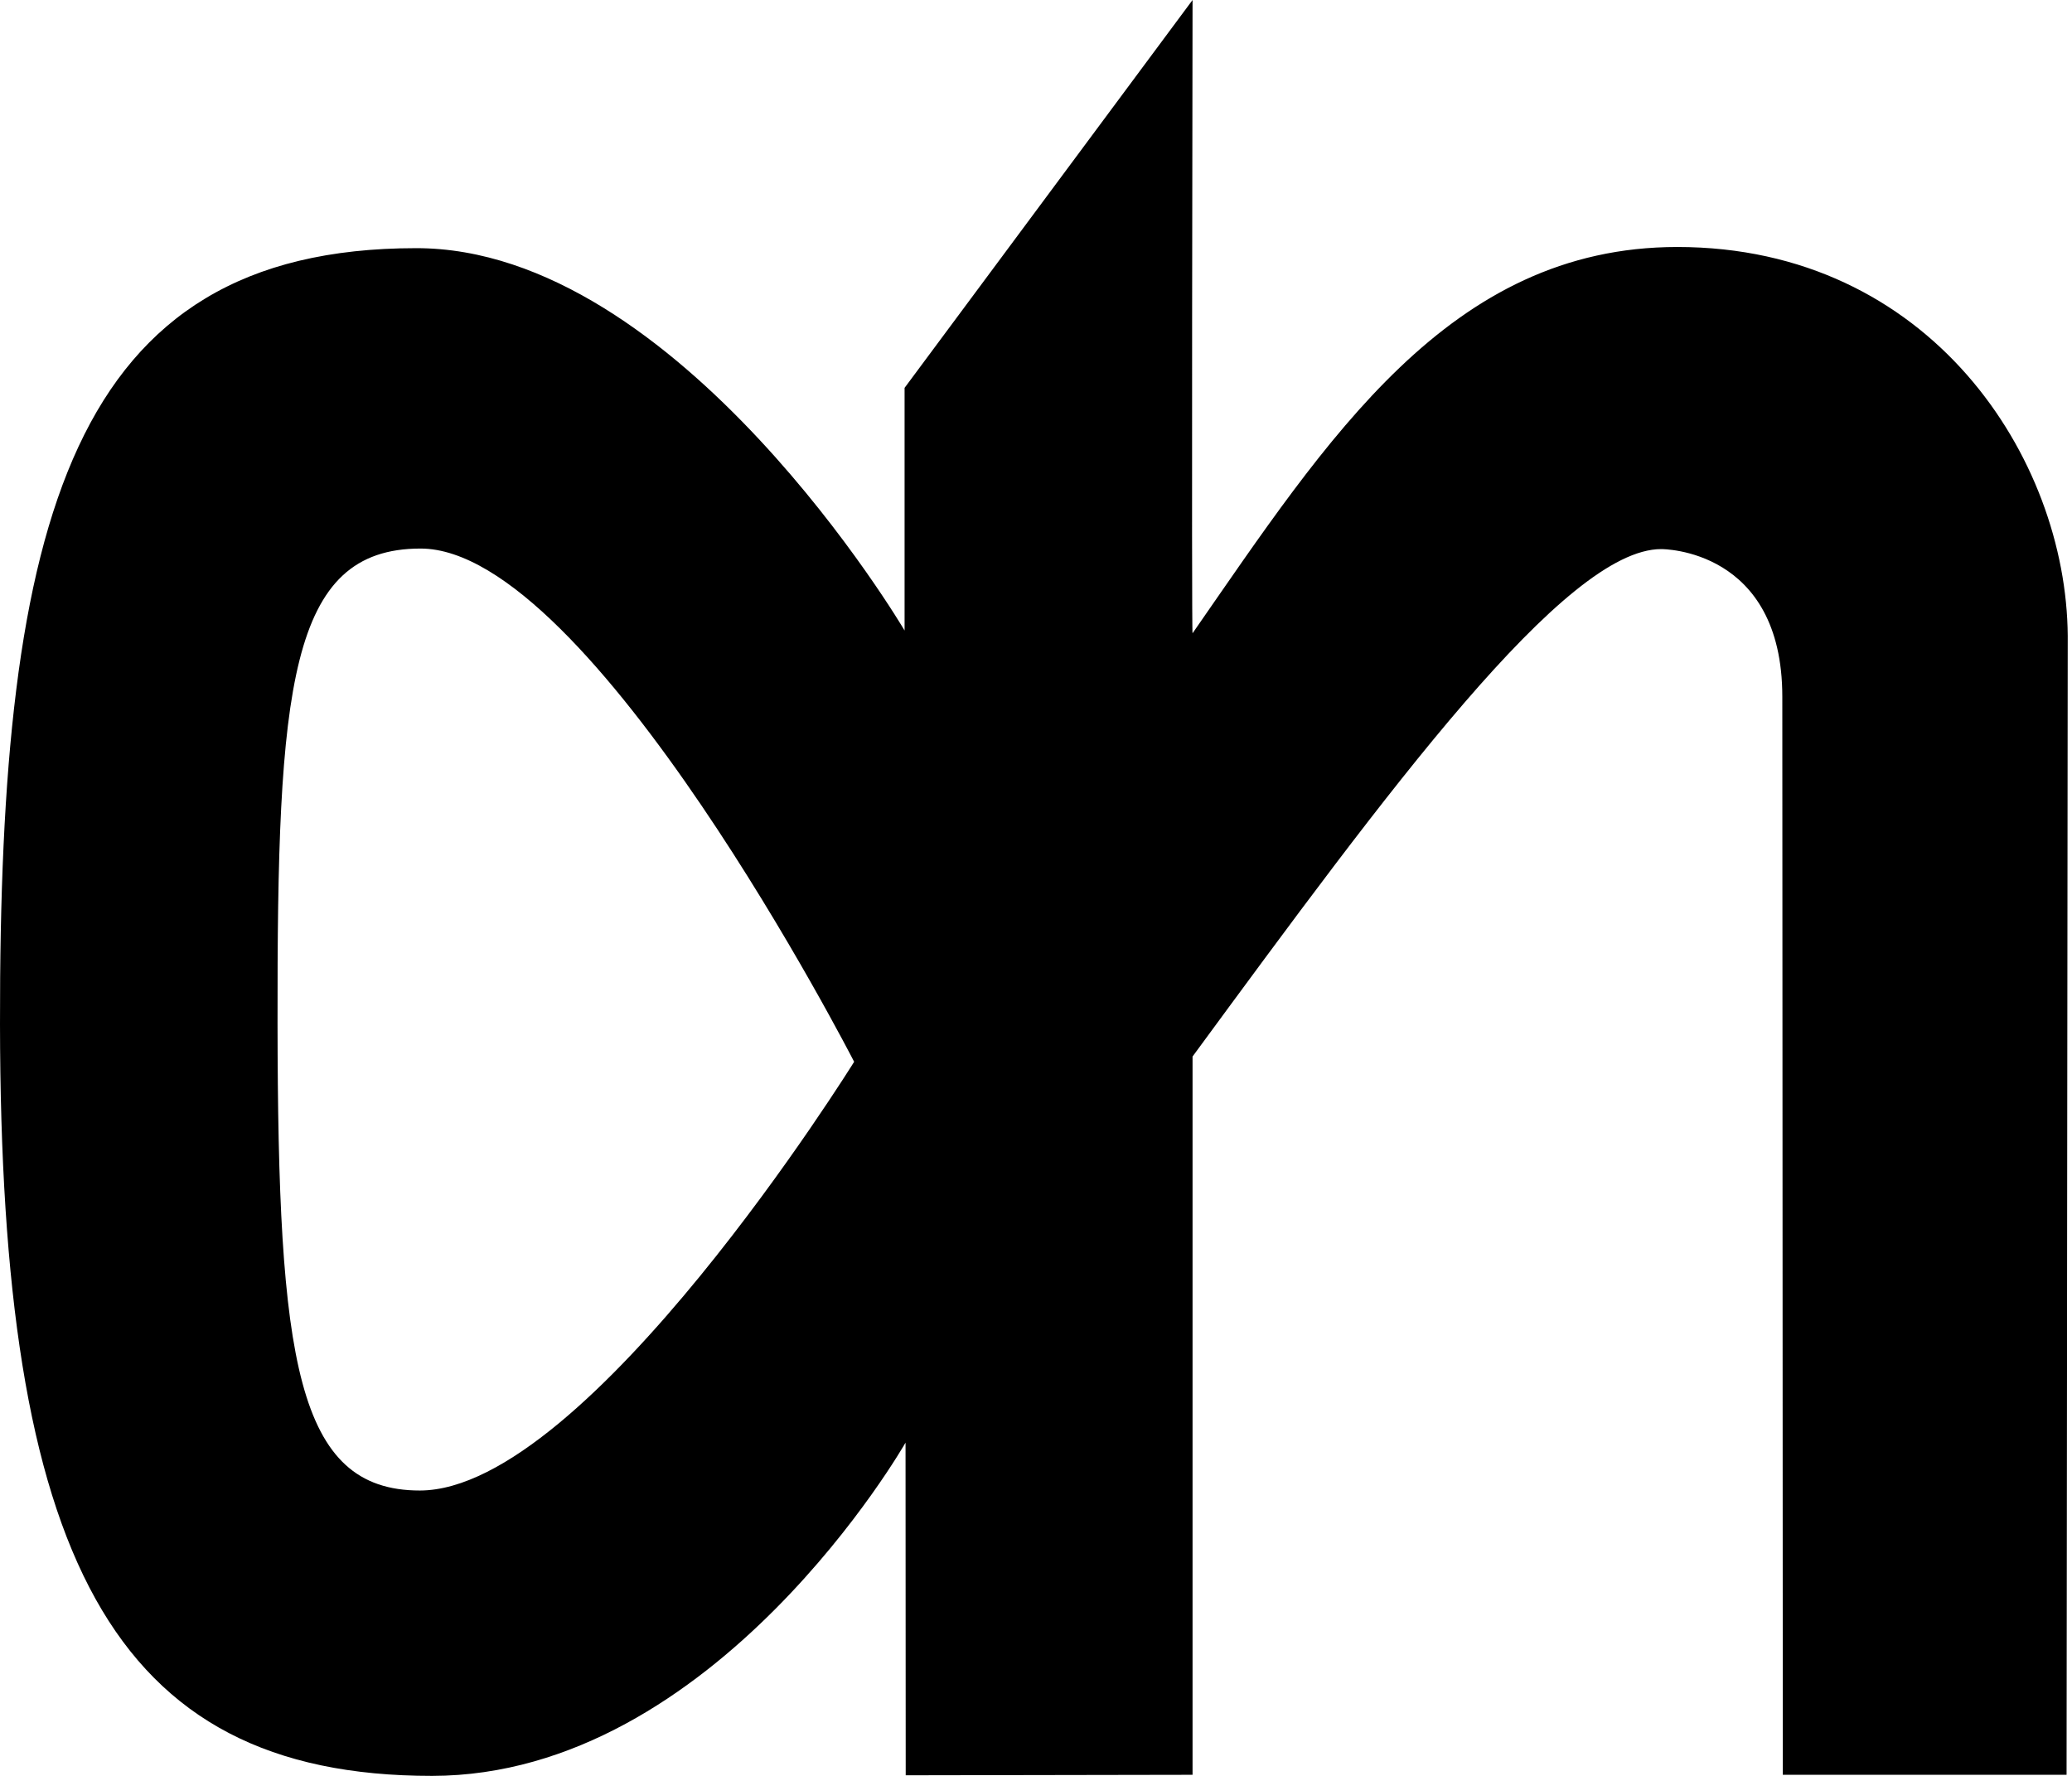
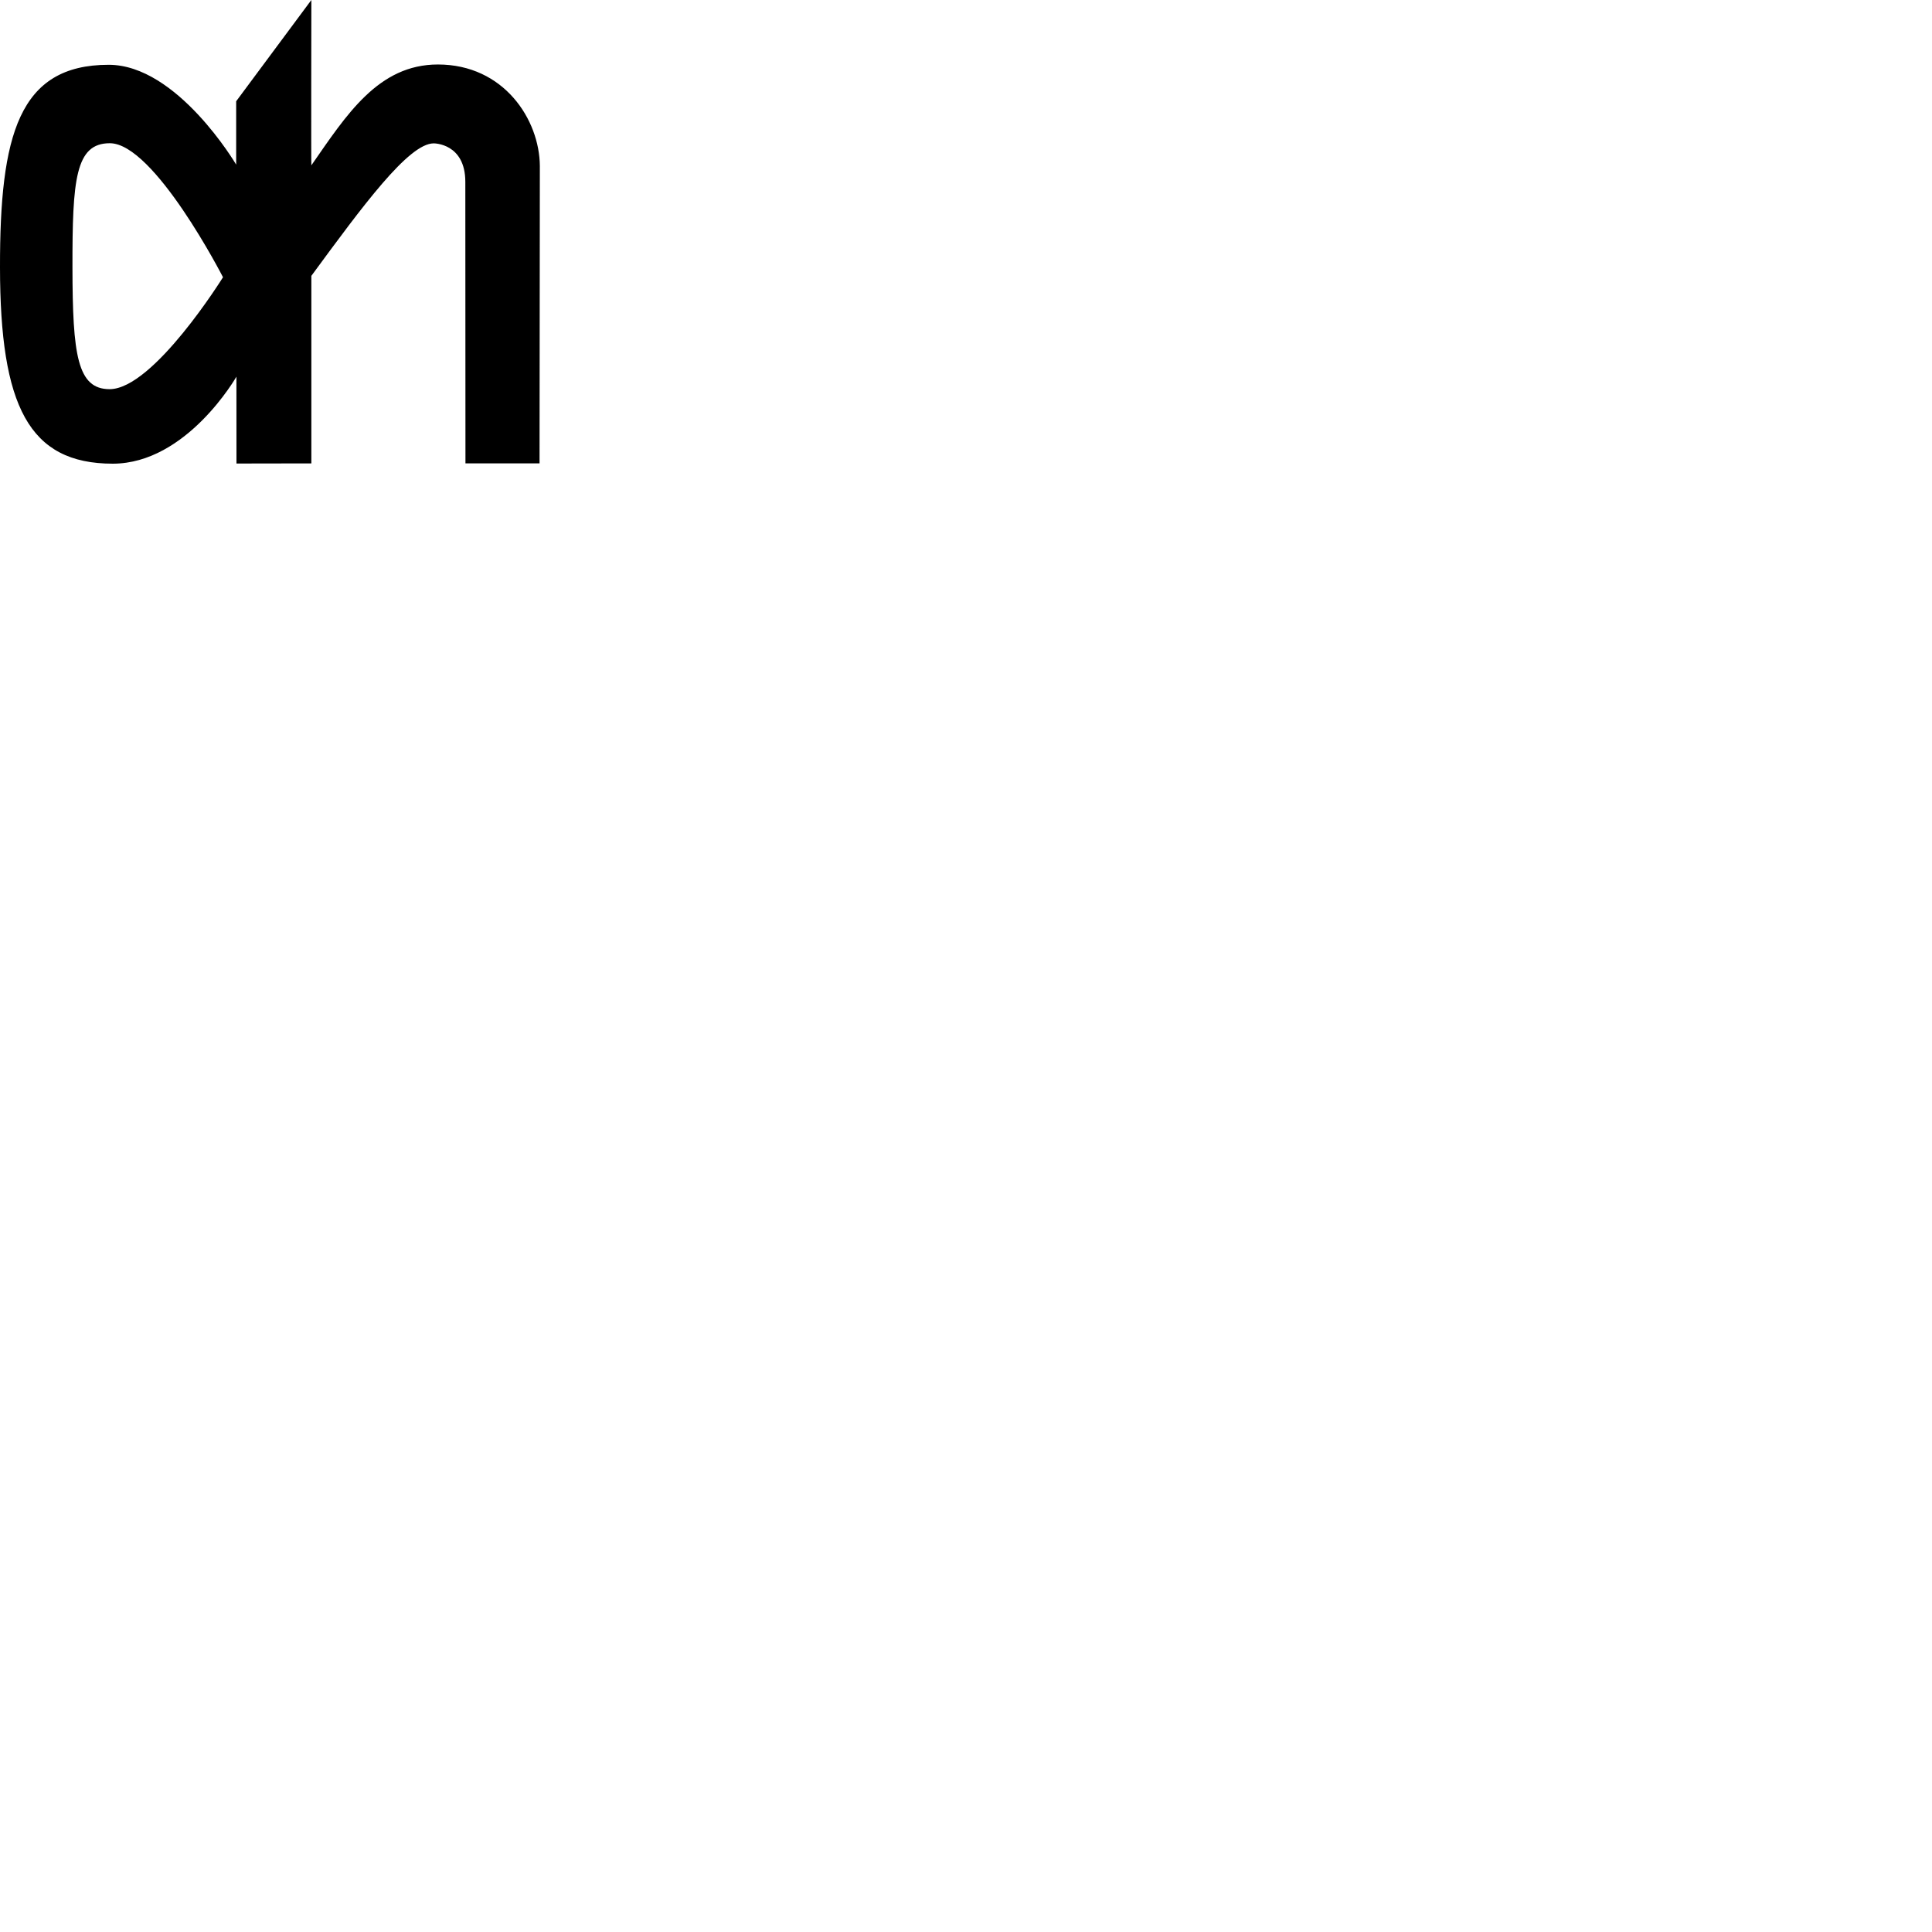
- <svg xmlns="http://www.w3.org/2000/svg" width="100%" height="100%" viewBox="0 0 28 24" version="1.1" xml:space="preserve" style="fill-rule:evenodd;clip-rule:evenodd;stroke-linejoin:round;stroke-miterlimit:2;">
+ <svg xmlns="http://www.w3.org/2000/svg" width="100%" height="100%" viewBox="0 0 100 100" version="1.1" xml:space="preserve" style="fill-rule:evenodd;clip-rule:evenodd;stroke-linejoin:round;stroke-miterlimit:2;">
  <g id="Artboard2" transform="matrix(1.16973,0,0,0.999773,-0.0228076,-0.00260672)">
    <rect x="0.019" y="0.003" width="23.937" height="24.005" style="fill:none;" />
    <clipPath id="_clip1">
      <rect x="0.019" y="0.003" width="23.937" height="24.005" />
    </clipPath>
    <g clip-path="url(#_clip1)">
      <g transform="matrix(0.0508346,0,0,0.0594761,-11.7222,-16.4993)">
        <path d="M425.091,518.774C425.091,518.774 365.293,402.128 326.569,402.128C296.623,402.118 293.957,433.792 294.052,510.1C294.146,586.466 298.283,616.213 326.399,616.213C364.61,616.165 425.091,518.774 425.091,518.774ZM501.998,421.381C532.636,377.277 560.306,333.6 612.163,333.59C669.617,333.59 700.627,381.566 700.891,421.978C700.891,422.405 700.627,680.814 700.627,680.814L636.141,680.814L636.027,435.803C636.027,402.147 608.813,402.251 608.491,402.251C586.685,402.251 546.576,456.897 501.998,517.577L501.998,680.822L436.81,680.936L436.772,605.33C436.772,605.33 393.636,681.003 329.189,681.07C256.001,681.088 231.103,630.74 230.979,510.214C230.837,395.362 247.168,333.875 325.497,333.856C385.314,333.742 436.554,420.754 436.554,420.754L436.554,365.605L501.998,277.455C501.998,277.455 501.742,421.769 501.998,421.381Z" style="fill-rule:nonzero;" />
      </g>
    </g>
  </g>
</svg>
